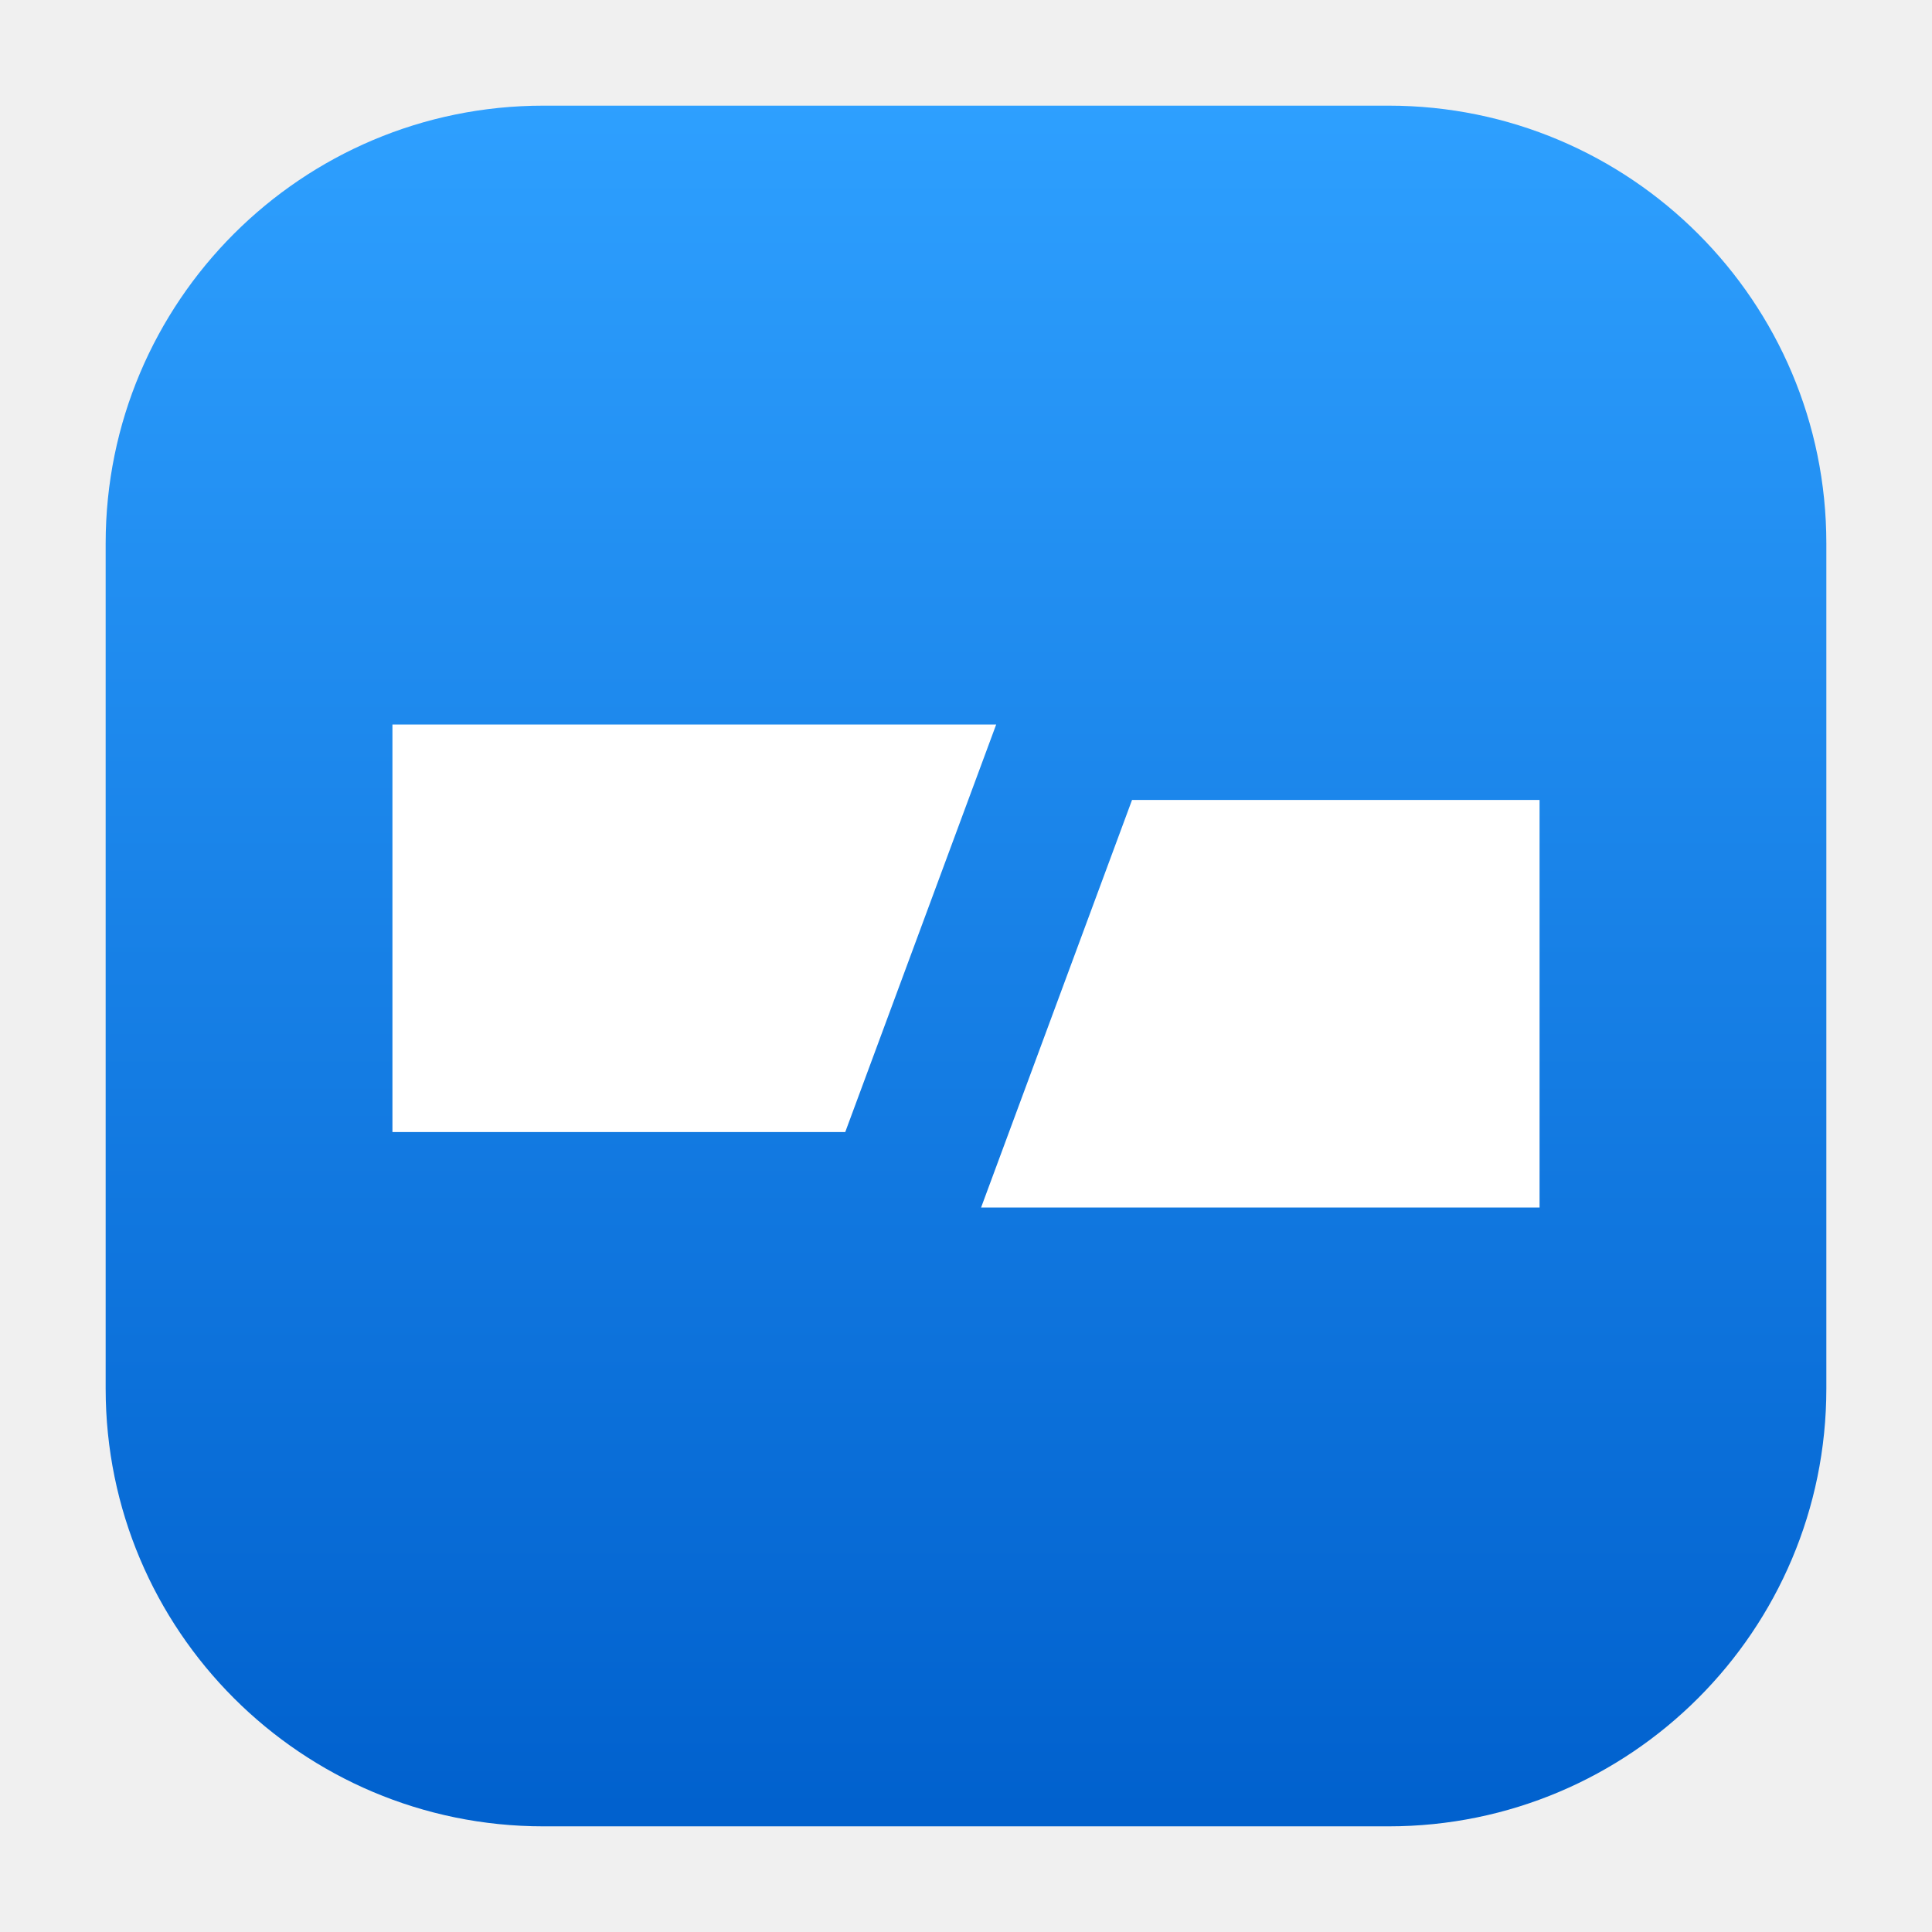
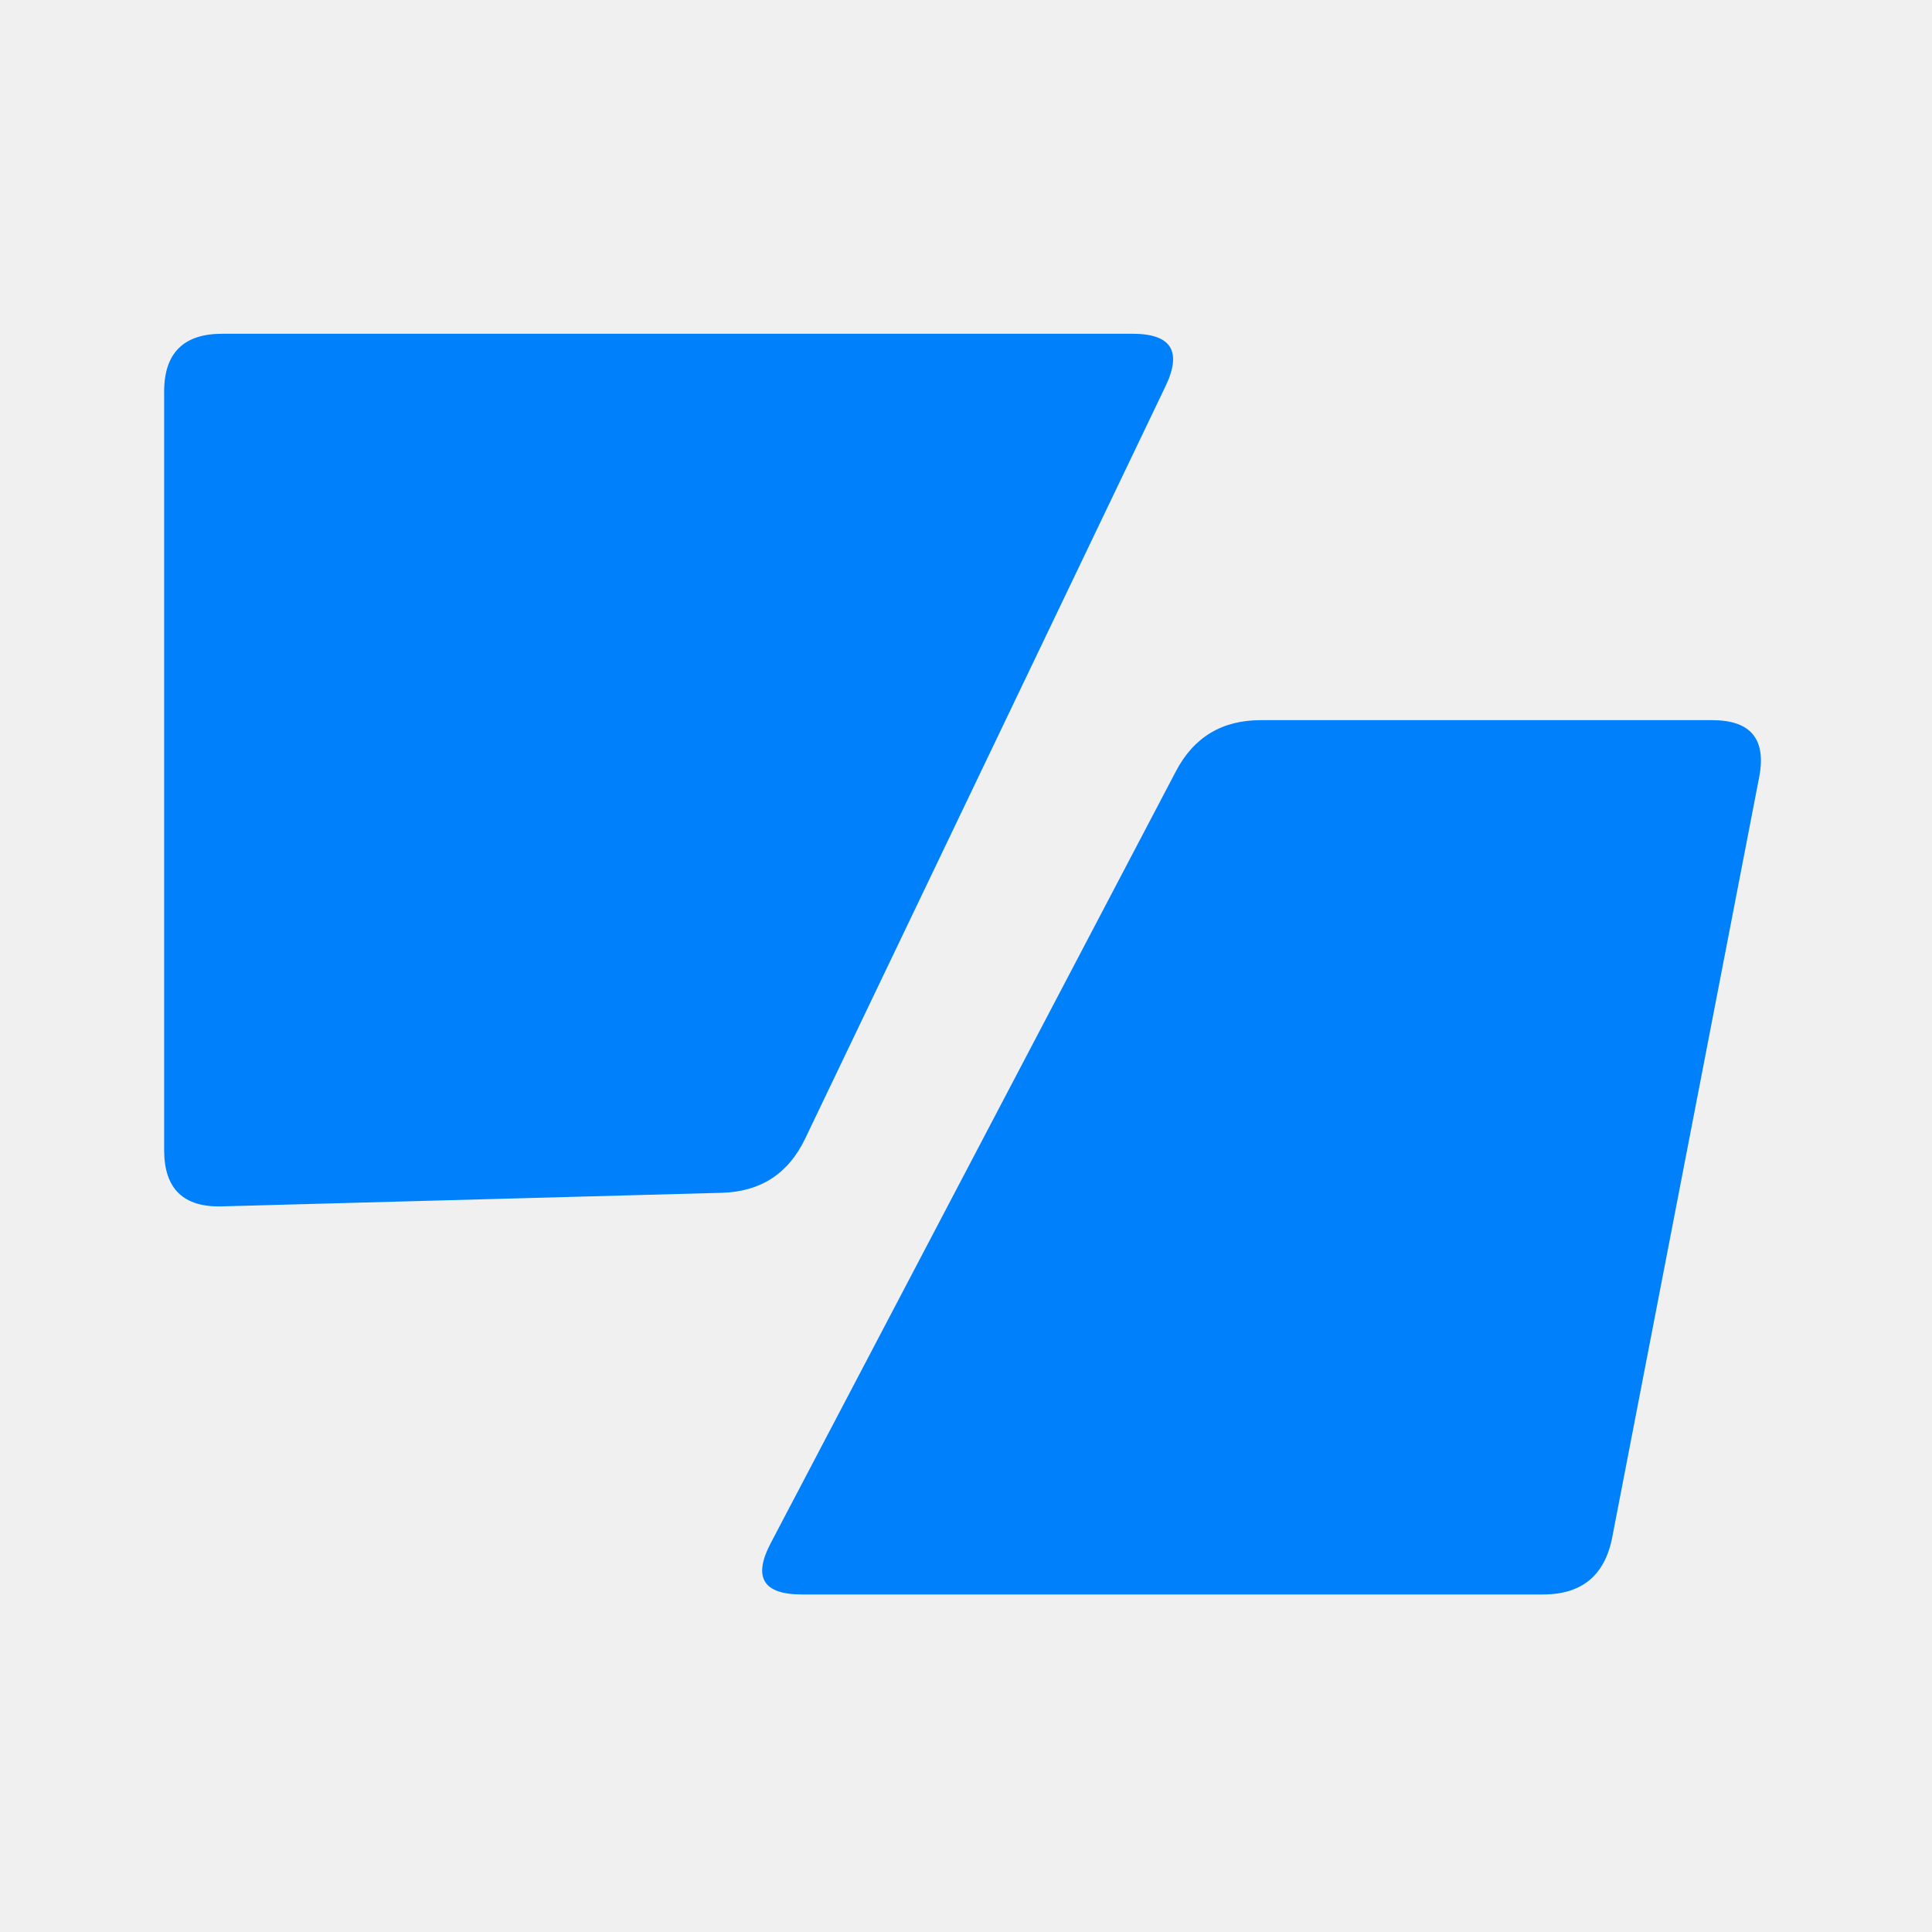
- <svg xmlns="http://www.w3.org/2000/svg" viewBox="0 0 256 256" width="256" height="256">
-   <defs>
-     <linearGradient id="g" x1="0" y1="0" x2="0" y2="1">
-       <stop offset="0" stop-color="rgb(46, 160, 255)" />
-       <stop offset="1" stop-color="rgb(0, 96, 205)" />
-     </linearGradient>
-   </defs>
-   <rect x="14" y="14" width="228" height="228" rx="58" fill="url(#g)" />
-   <polygon points="52,96 132,96 112,150 52,150" fill="#fff" />
-   <polygon points="150,106 204,106 204,160 130,160" fill="#fff" />
+ <svg xmlns="http://www.w3.org/2000/svg" viewBox="0 0 1024 1024" width="256" height="256">
+   <path d="M87.0,207.6 Q87.0,176.9 117.8,176.9 L600.3,176.9 Q631.0,176.9 617.8,204.6 L426.7,603.6 Q413.4,631.3 382.7,632.2 L117.7,639.4 Q87.0,640.3 87.0,609.6 Z" fill="rgb(0, 128, 250)" />
+   <path d="M623.2,408.9 Q637.4,381.7 668.2,381.7 L907.5,381.7 Q938.2,381.7 932.4,411.9 L854.5,814.9 Q848.6,845.1 817.9,845.1 L425.0,845.1 Q394.2,845.1 408.5,817.9 Z" fill="rgb(0, 128, 250)" />
</svg>
